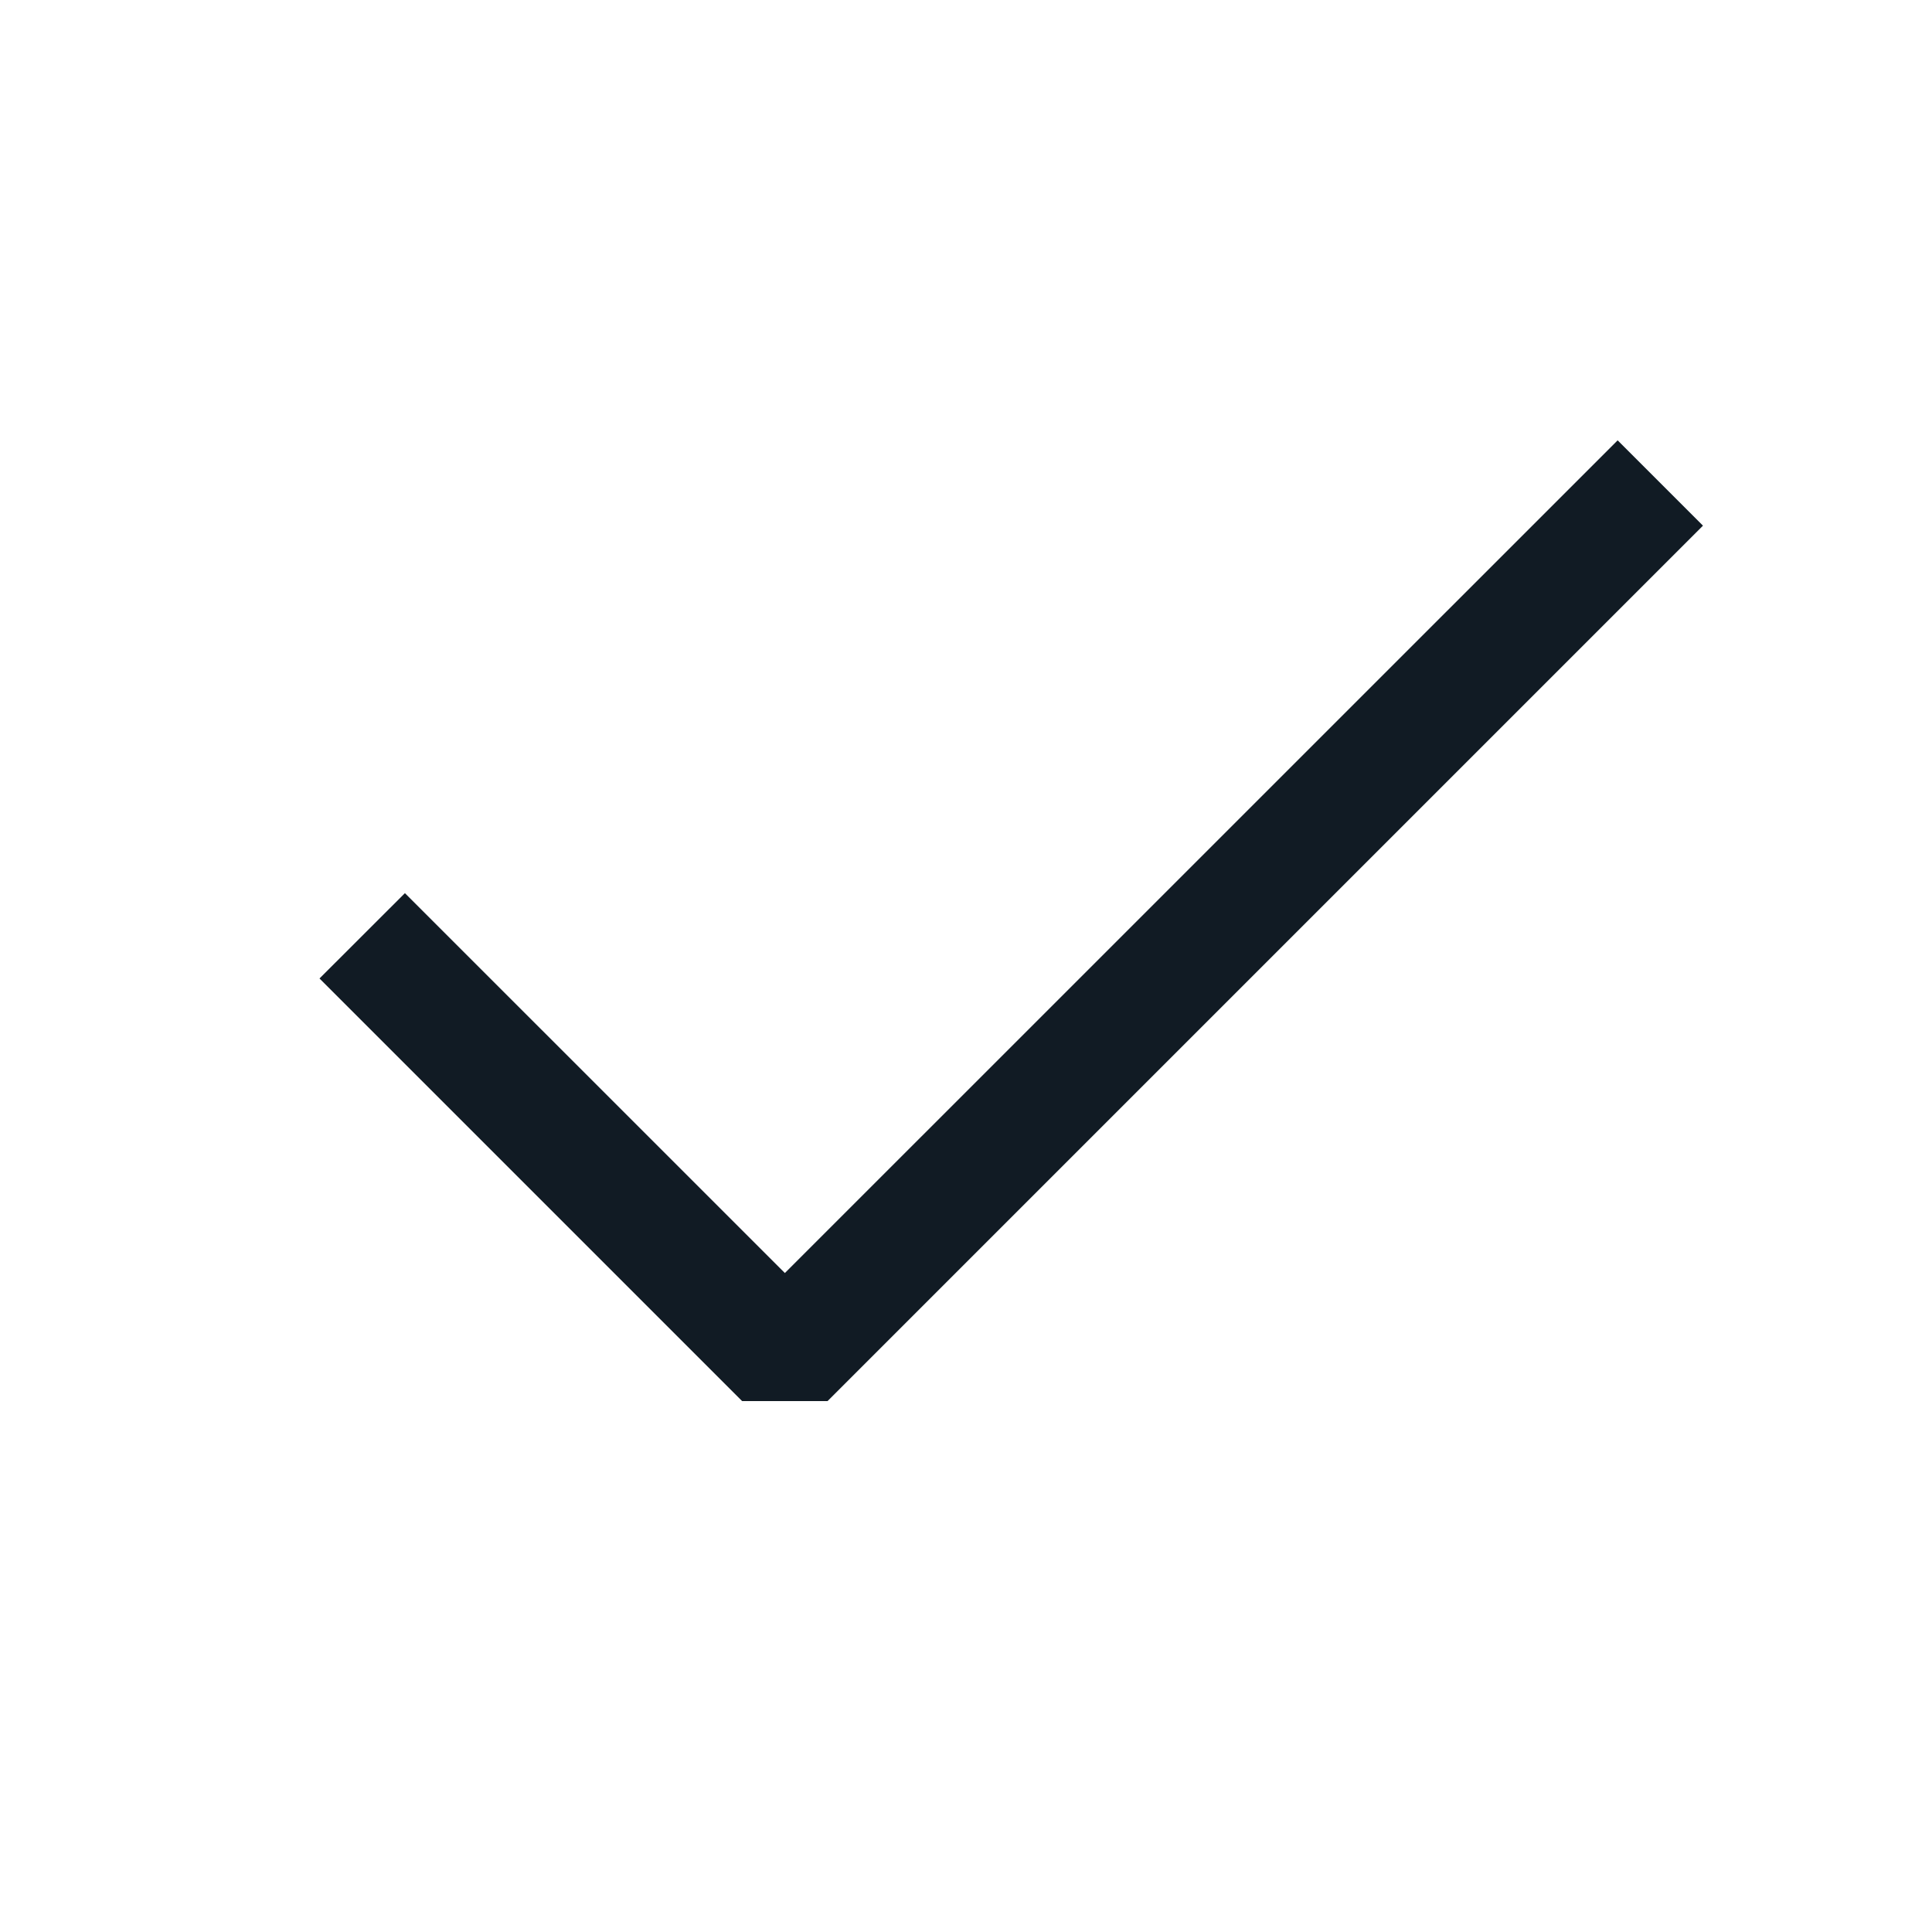
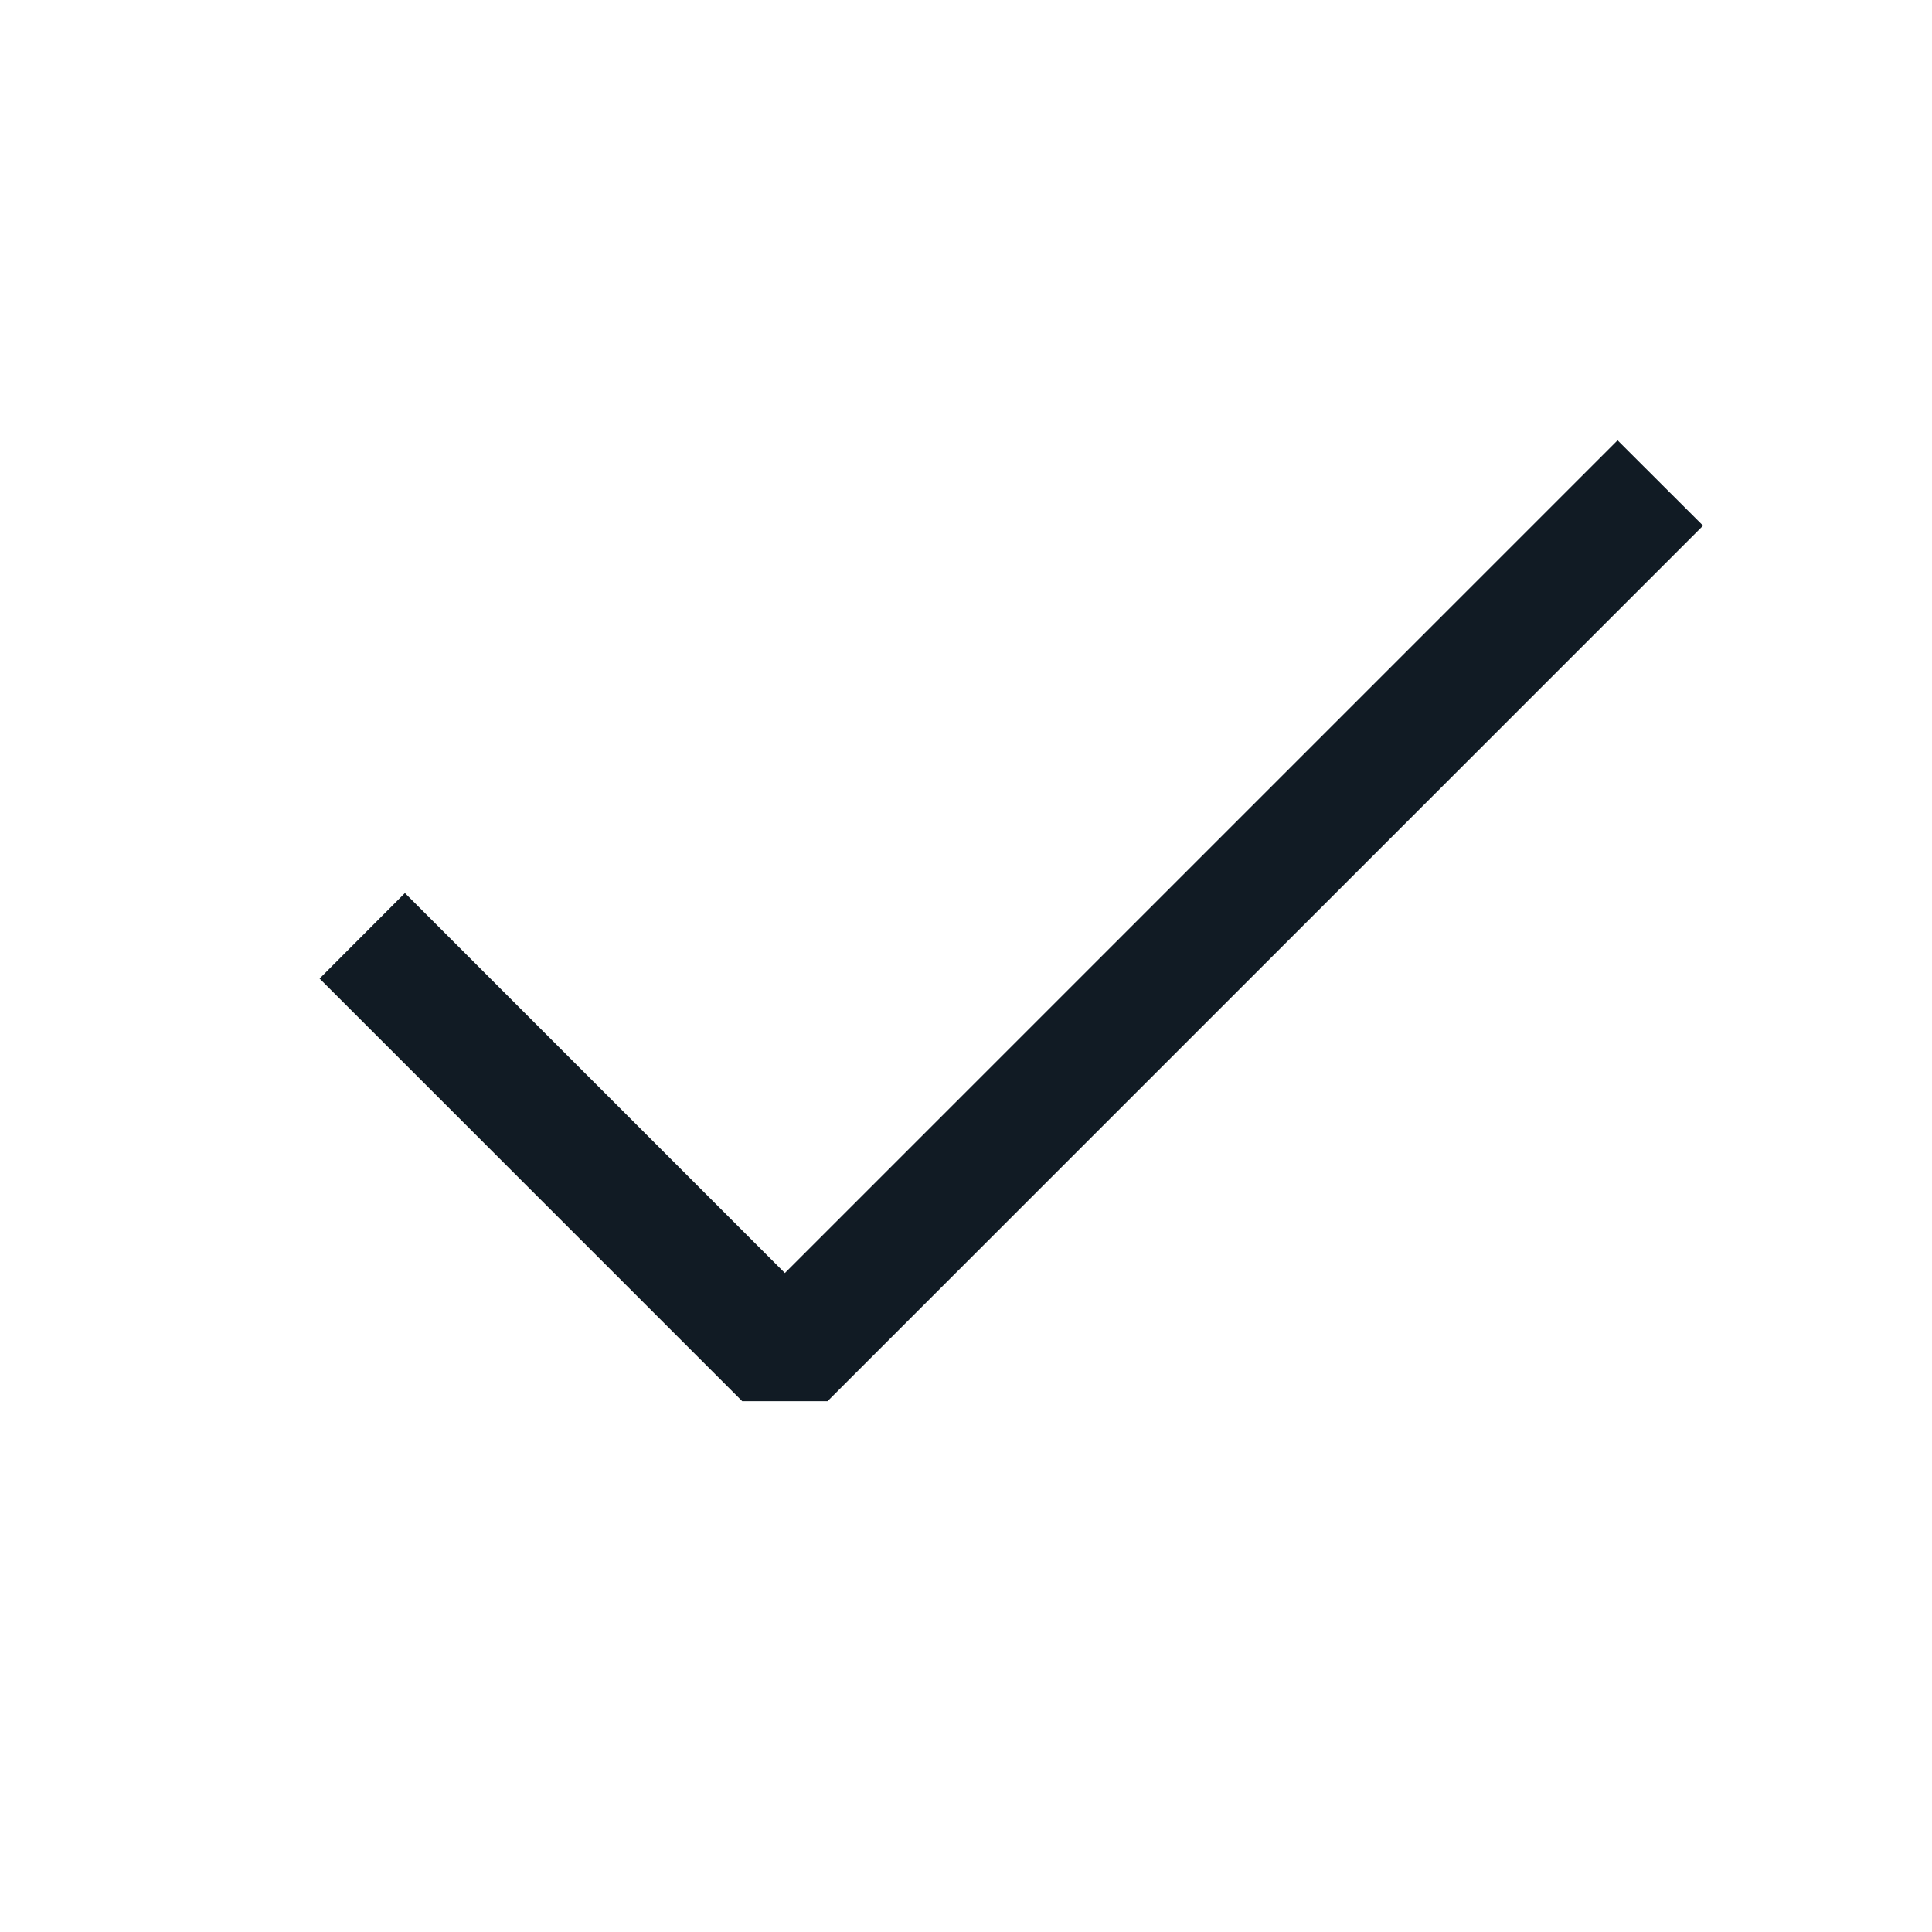
- <svg xmlns="http://www.w3.org/2000/svg" width="24" height="24" viewBox="0 0 24 24" fill="none">
-   <path fill-rule="evenodd" clip-rule="evenodd" d="M21.155 6.53L10.28 17.405H9.219L3.969 12.155L5.03 11.095L9.75 15.814L20.095 5.47L21.155 6.53Z" fill="#111B24" />
+ <svg xmlns="http://www.w3.org/2000/svg" width="12" height="12" viewBox="0 0 12 12" fill="none">
+   <path fill-rule="evenodd" clip-rule="evenodd" d="M10.578 3.265L5.14 8.703H4.61L1.985 6.078L2.515 5.547L4.875 7.907L10.047 2.735L10.578 3.265Z" fill="#111B24" />
</svg>
